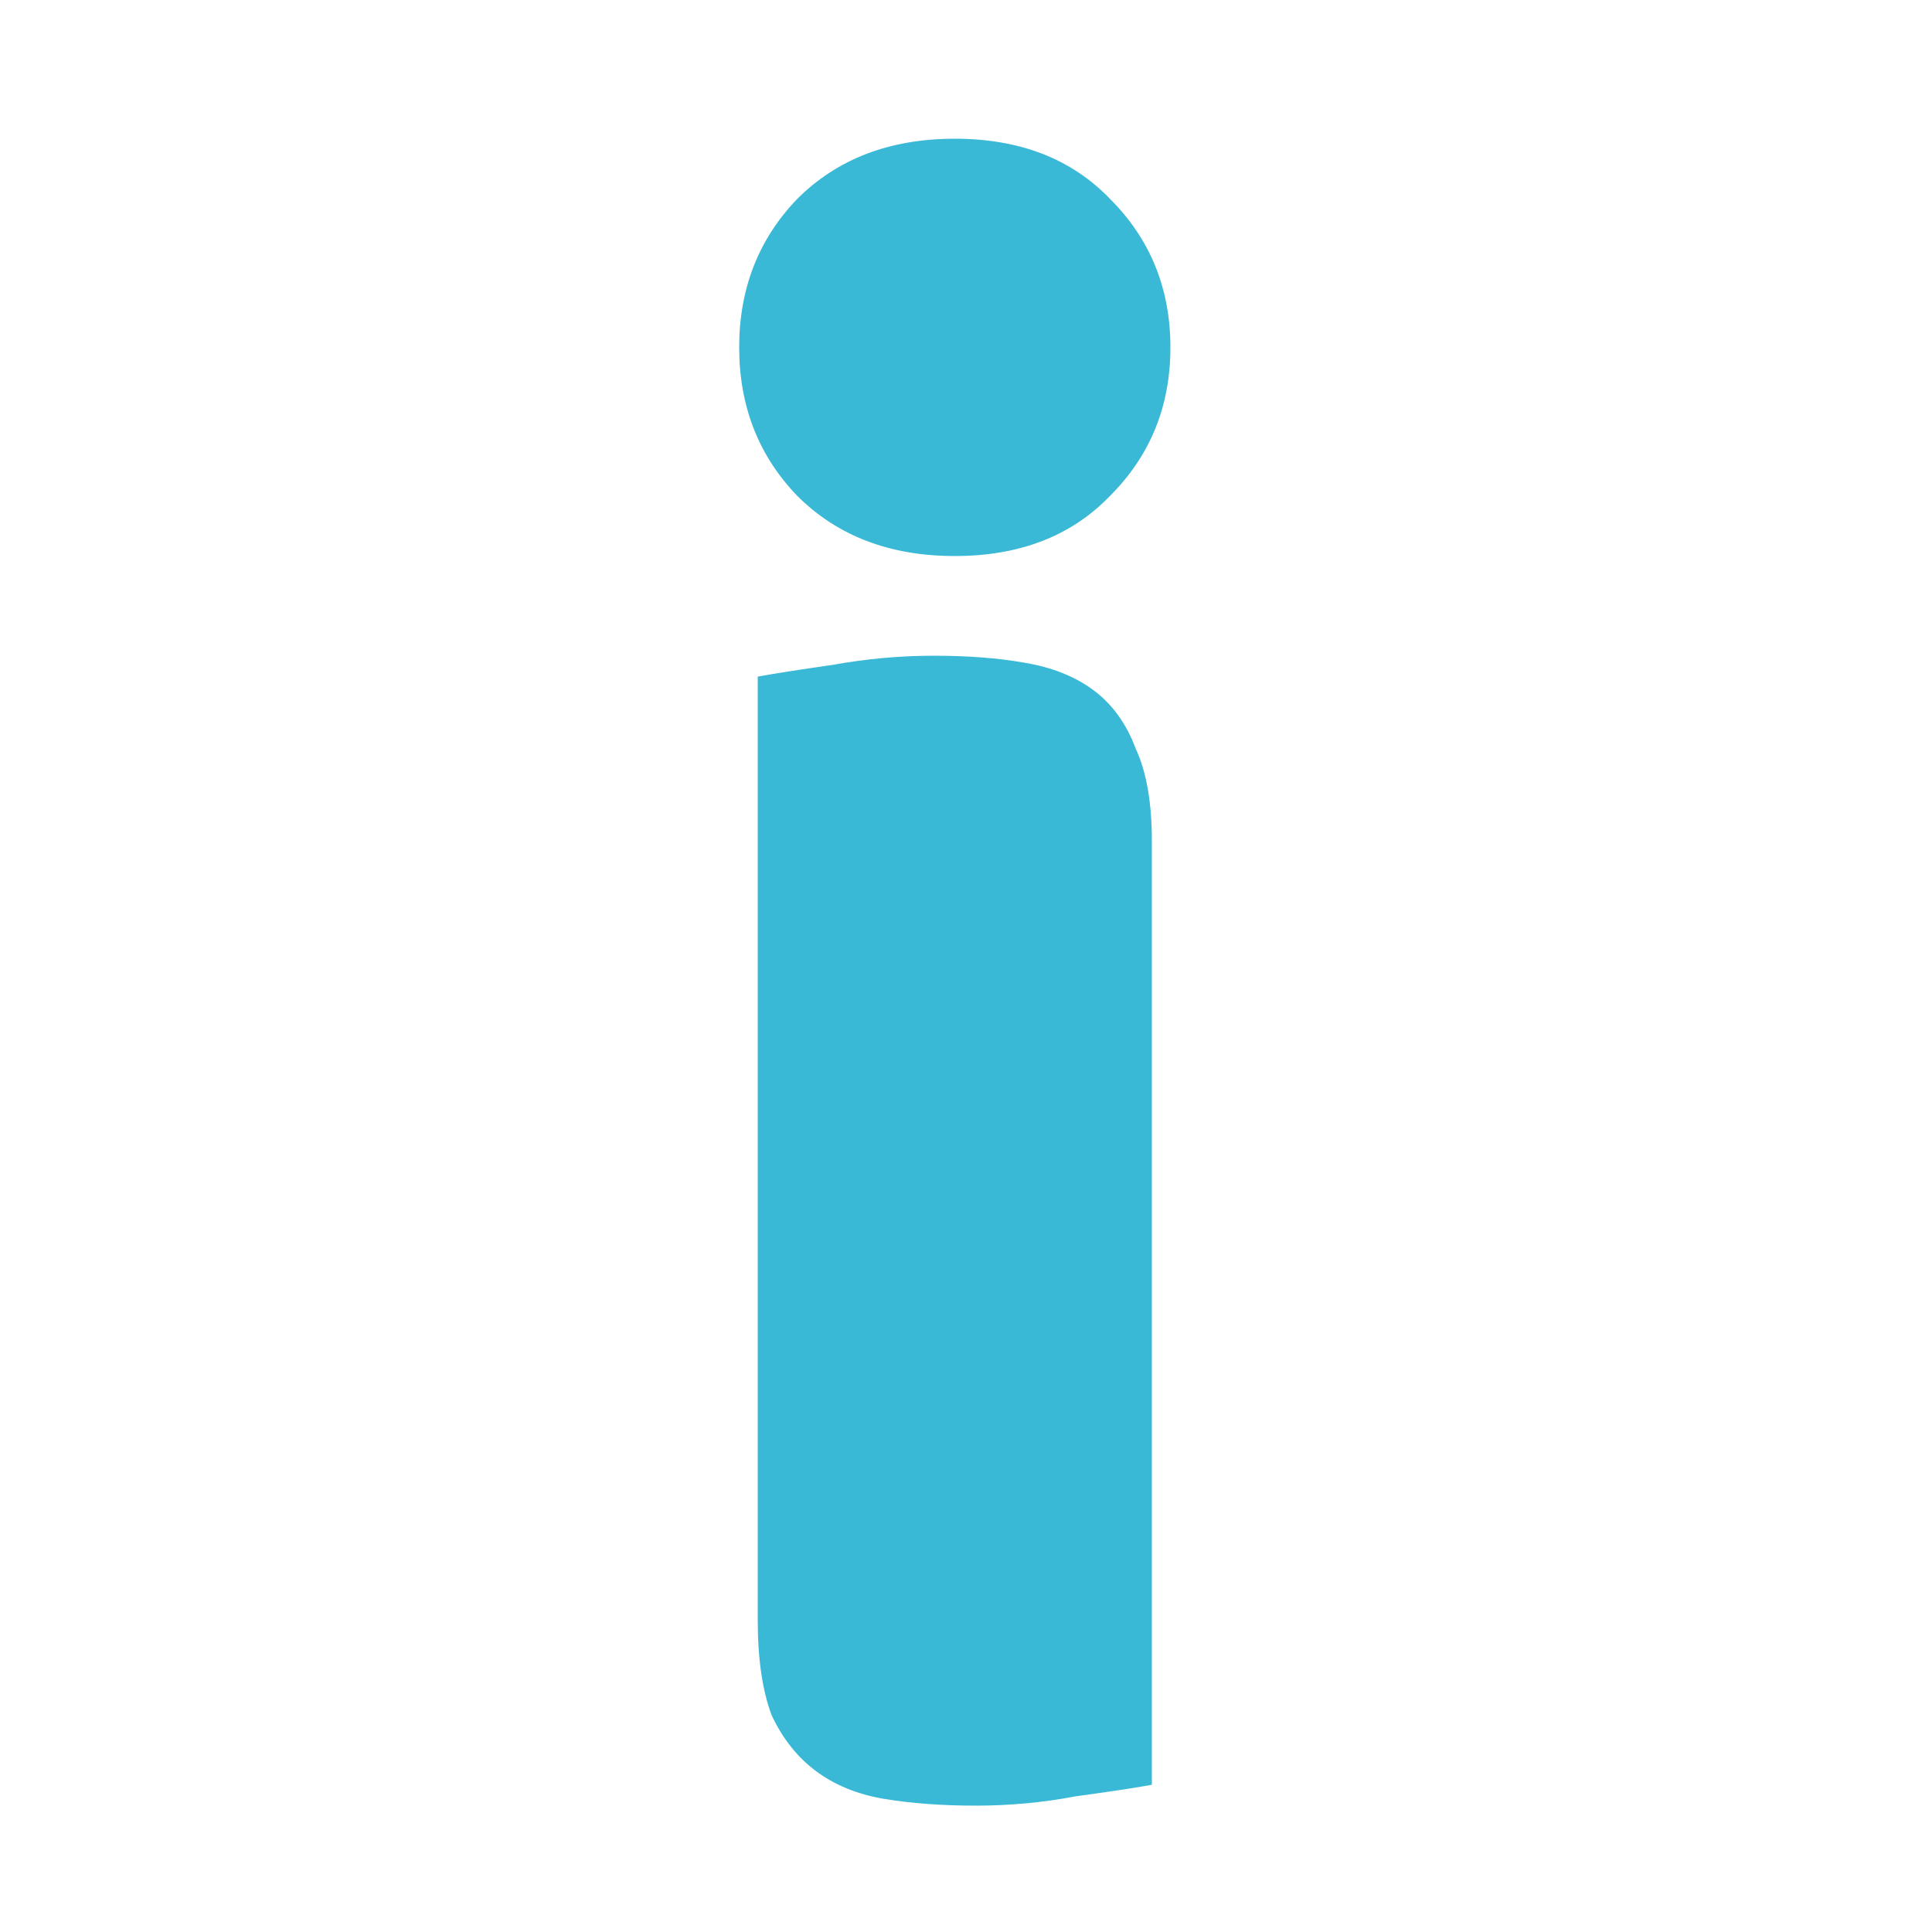
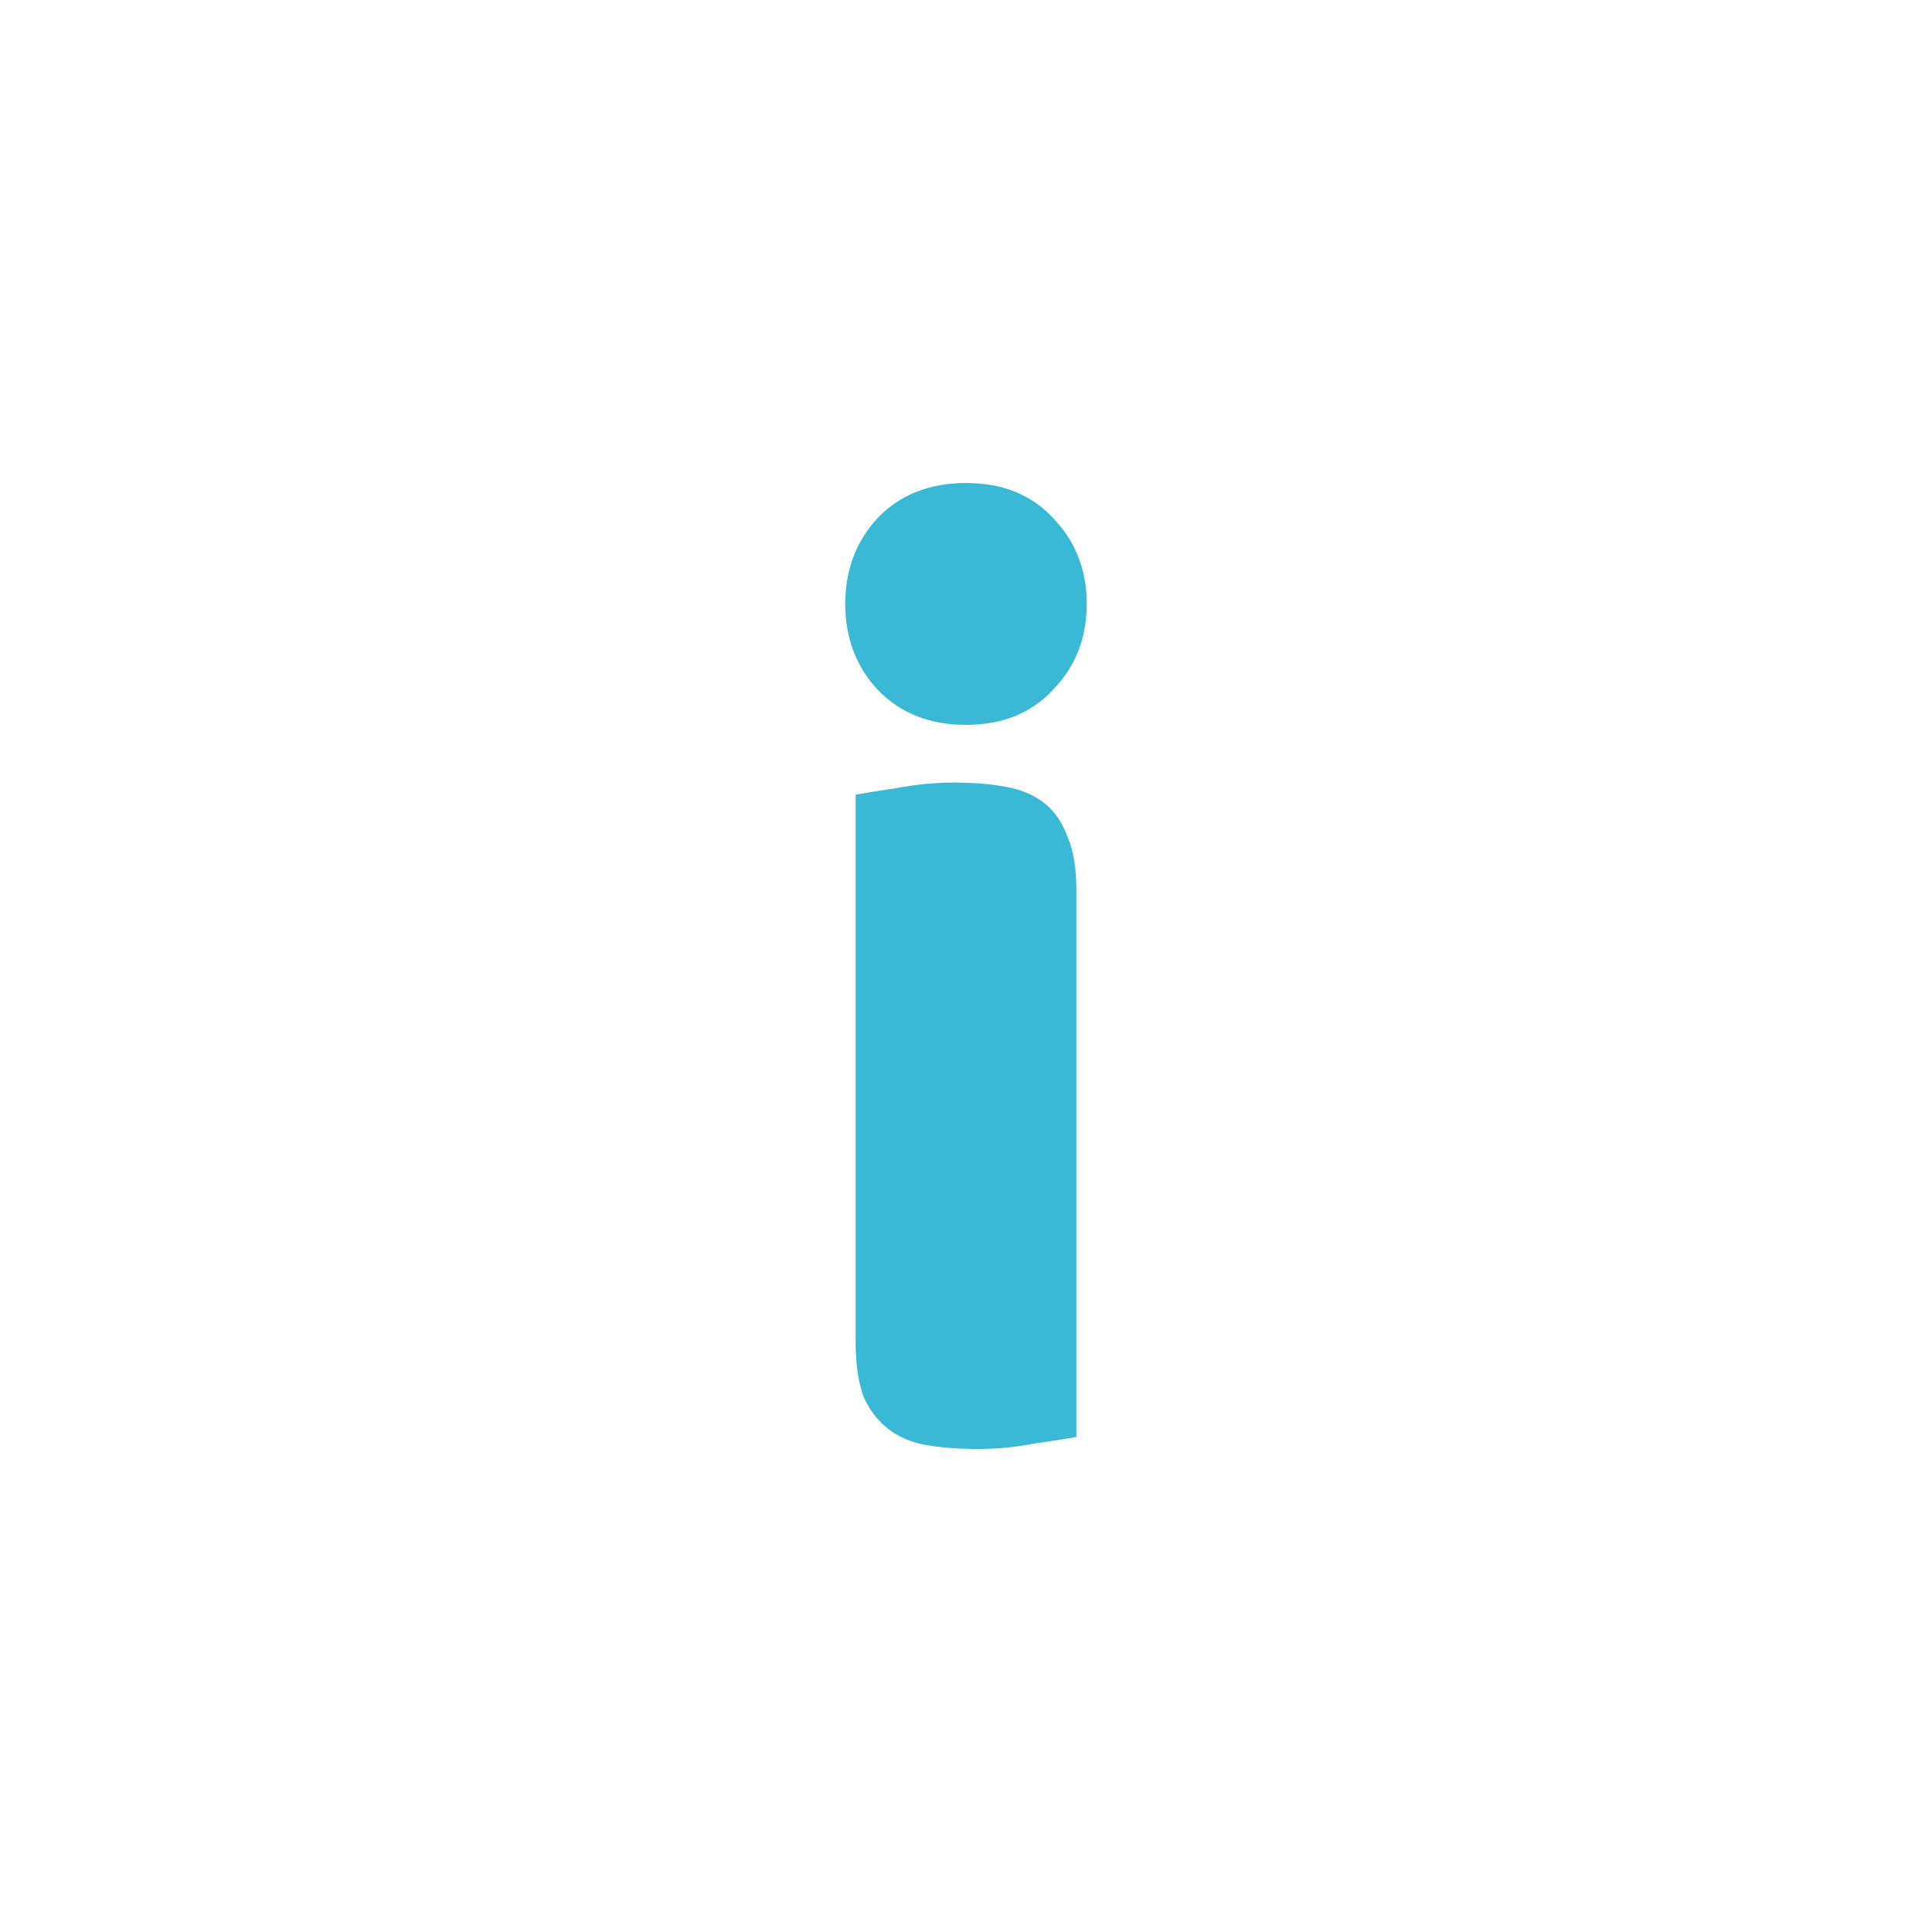
- <svg xmlns="http://www.w3.org/2000/svg" width="80" height="80" viewBox="0 0 80 80" fill="none">
-   <path d="M30.608 14.384C30.608 11.952 31.408 9.904 33.008 8.24C34.672 6.576 36.848 5.744 39.536 5.744C42.224 5.744 44.368 6.576 45.968 8.24C47.632 9.904 48.464 11.952 48.464 14.384C48.464 16.816 47.632 18.864 45.968 20.528C44.368 22.192 42.224 23.024 39.536 23.024C36.848 23.024 34.672 22.192 33.008 20.528C31.408 18.864 30.608 16.816 30.608 14.384ZM47.696 73.904C46.992 74.032 45.936 74.192 44.528 74.384C43.184 74.64 41.808 74.768 40.4 74.768C38.992 74.768 37.712 74.672 36.56 74.48C35.472 74.288 34.544 73.904 33.776 73.328C33.008 72.752 32.4 71.984 31.952 71.024C31.568 70 31.376 68.688 31.376 67.088V28.016C32.08 27.888 33.104 27.728 34.448 27.536C35.856 27.28 37.264 27.152 38.672 27.152C40.08 27.152 41.328 27.248 42.416 27.44C43.568 27.632 44.528 28.016 45.296 28.592C46.064 29.168 46.64 29.968 47.024 30.992C47.472 31.952 47.696 33.232 47.696 34.832V73.904Z" fill="#39B9D6" />
+ <svg xmlns="http://www.w3.org/2000/svg" width="16" height="16" viewBox="0 0 16 16" fill="none">
+   <path d="M7 5.001C7 4.72 7.09 4.482 7.269 4.289C7.455 4.096 7.699 4 8 4C8.301 4 8.541 4.096 8.72 4.289C8.907 4.482 9 4.72 9 5.001C9 5.283 8.907 5.521 8.72 5.713C8.541 5.906 8.301 6.003 8 6.003C7.699 6.003 7.455 5.906 7.269 5.713C7.09 5.521 7 5.283 7 5.001ZM8.914 11.9C8.835 11.915 8.717 11.933 8.559 11.956C8.409 11.985 8.254 12 8.097 12C7.939 12 7.796 11.989 7.667 11.967C7.545 11.944 7.441 11.9 7.355 11.833C7.269 11.766 7.201 11.677 7.151 11.566C7.108 11.447 7.086 11.295 7.086 11.11V6.581C7.165 6.567 7.28 6.548 7.43 6.526C7.588 6.496 7.746 6.481 7.903 6.481C8.061 6.481 8.201 6.492 8.323 6.515C8.452 6.537 8.559 6.581 8.645 6.648C8.731 6.715 8.796 6.808 8.839 6.926C8.889 7.038 8.914 7.186 8.914 7.371V11.9Z" fill="#39B9D6" />
</svg>
